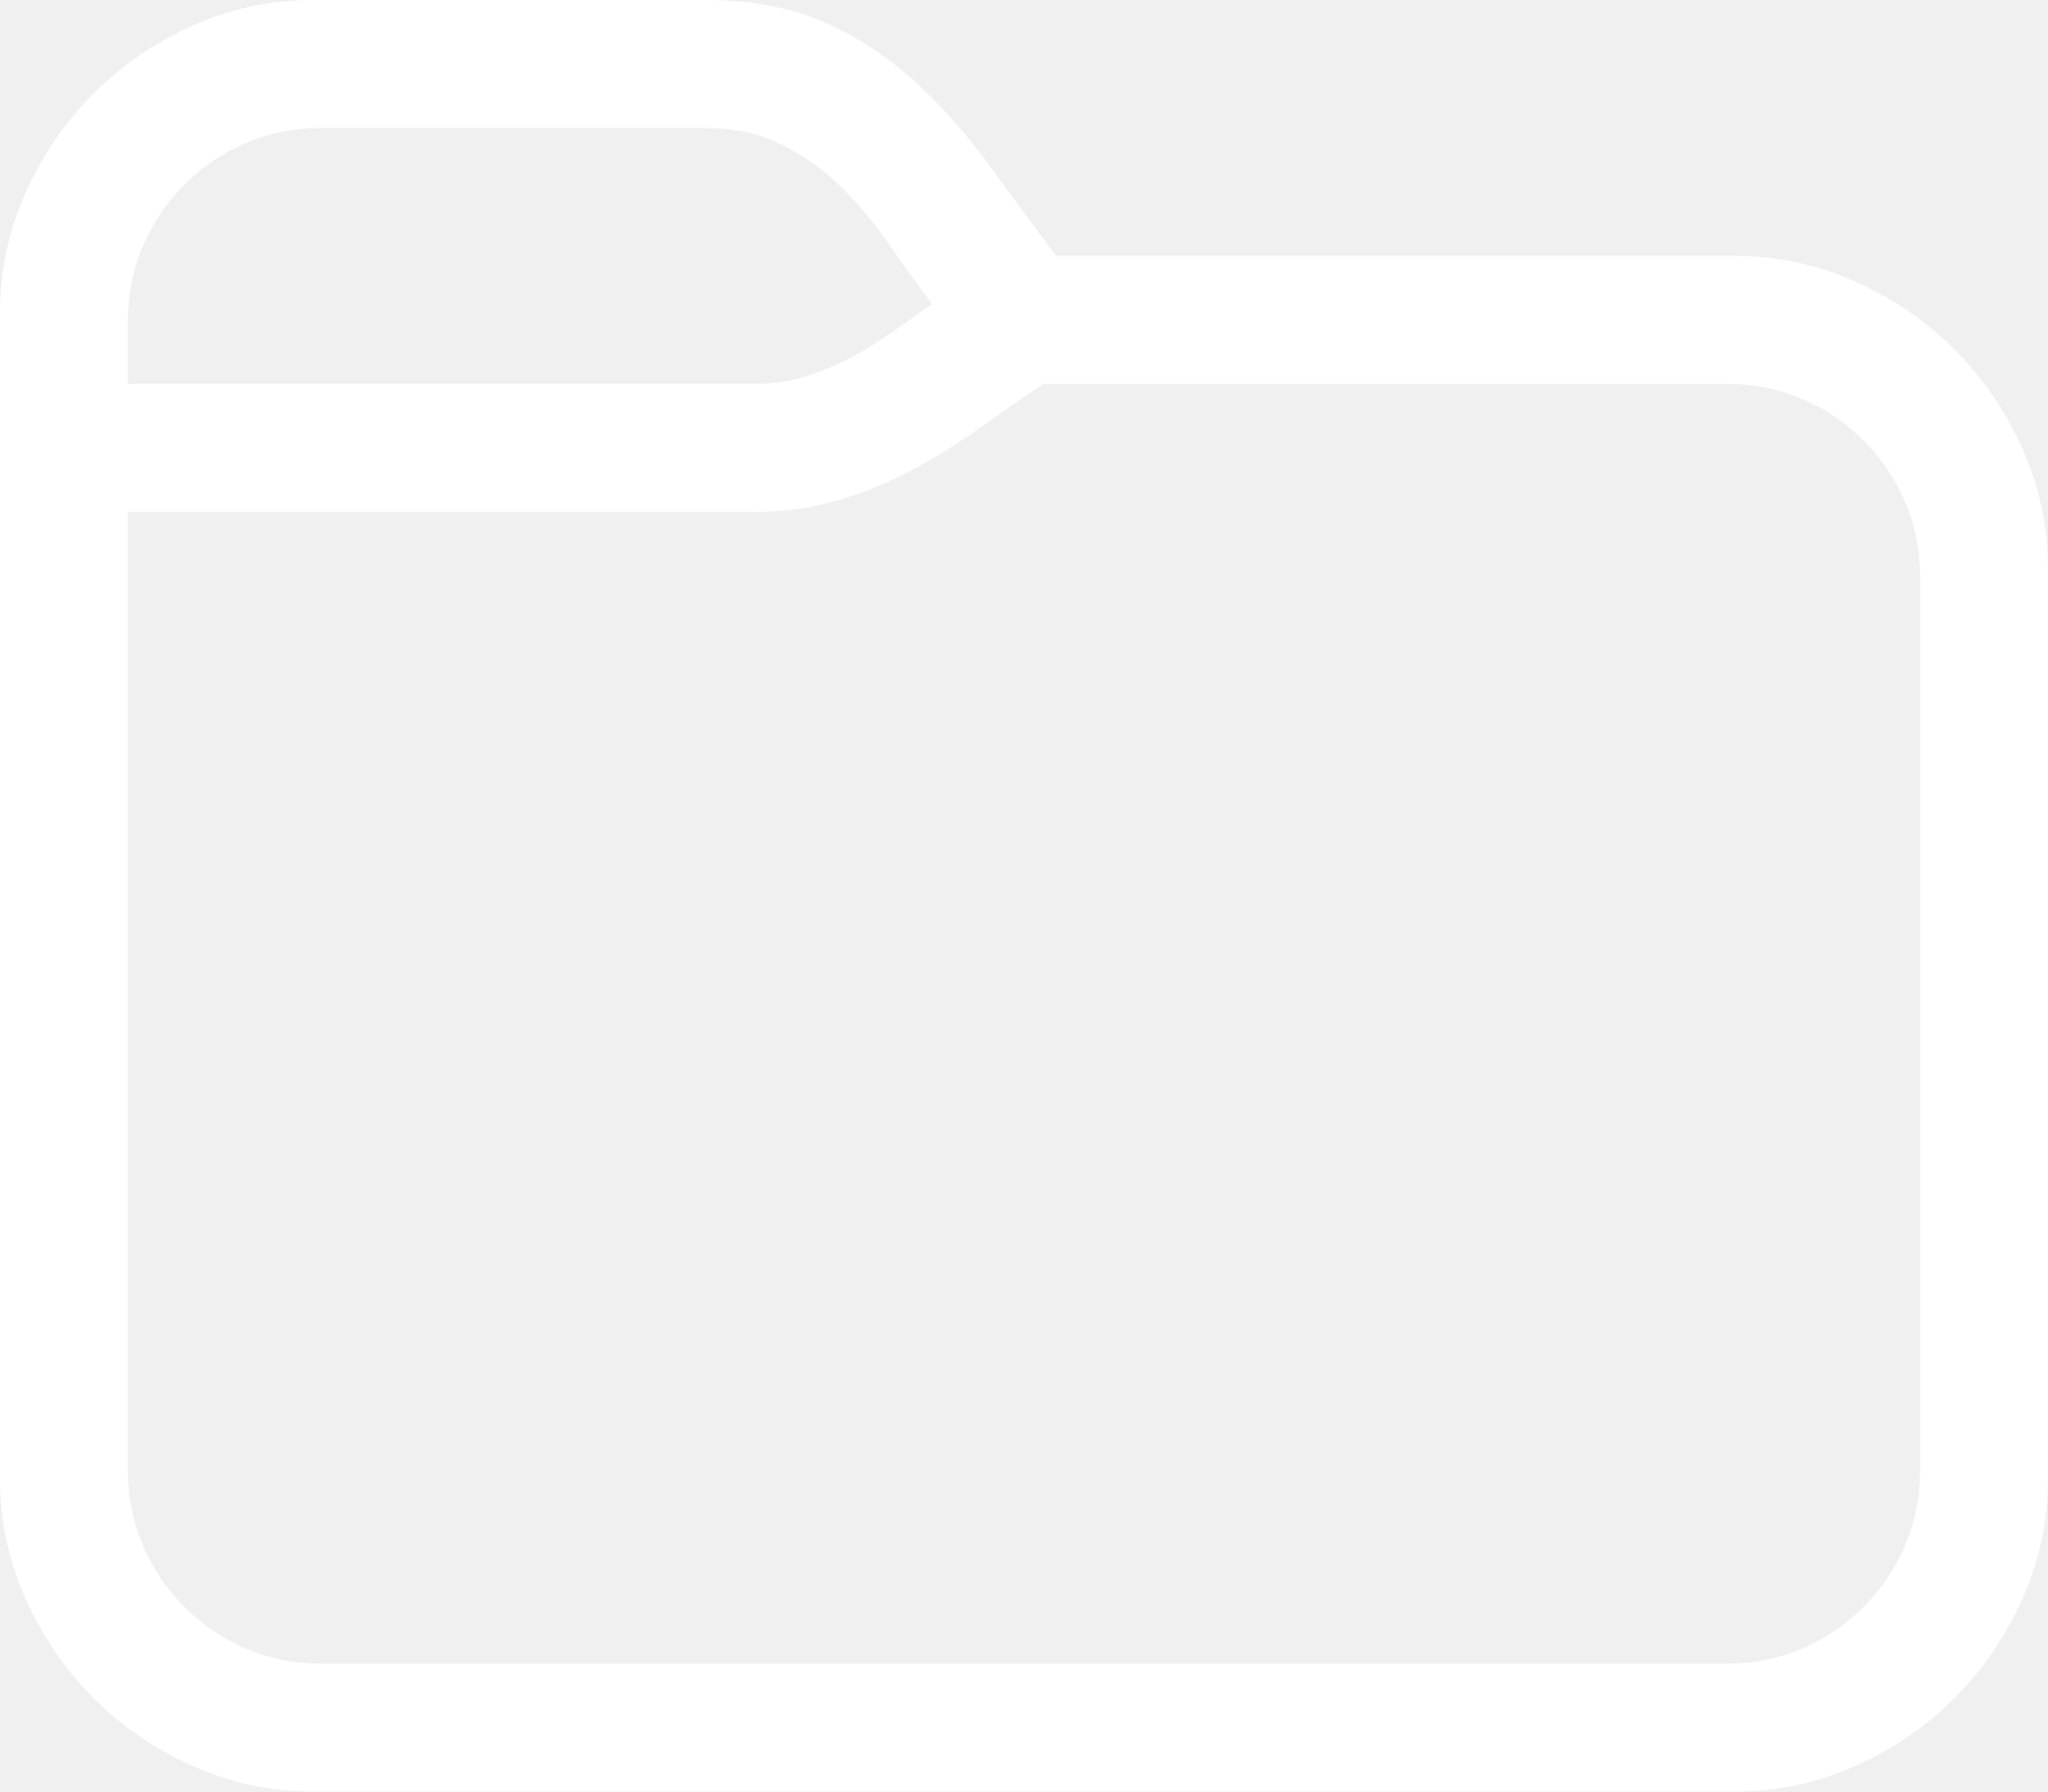
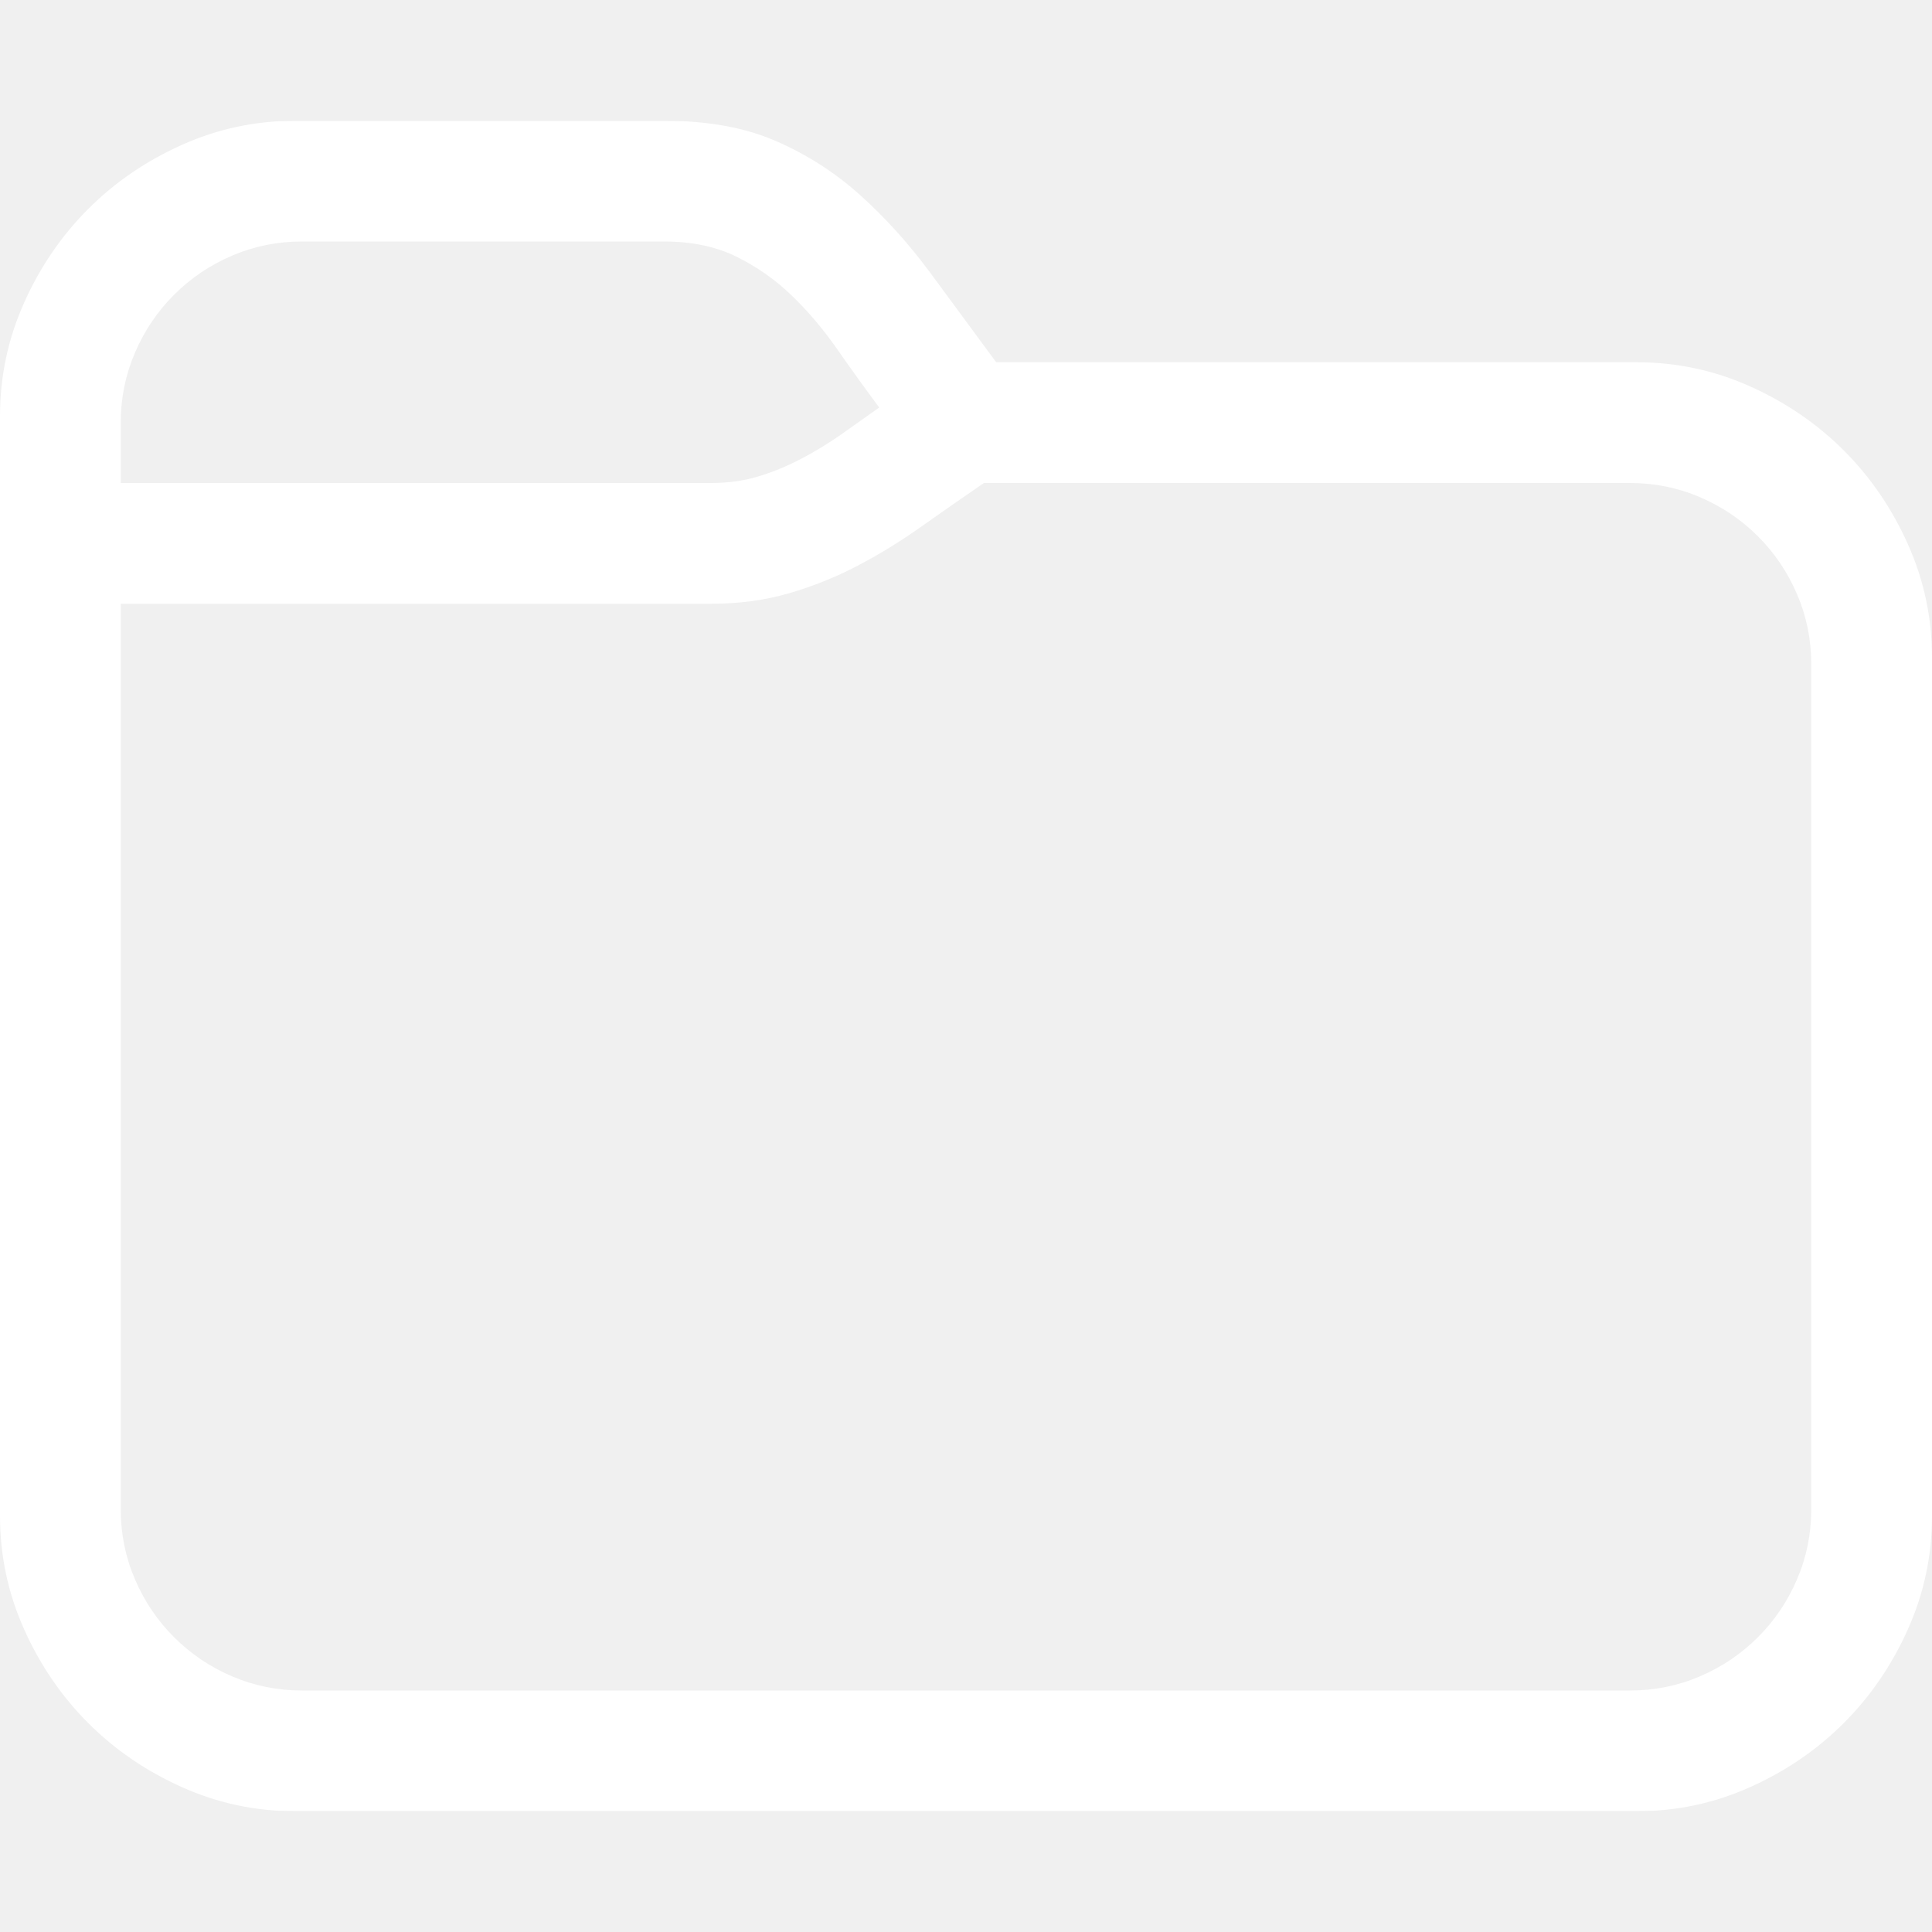
- <svg xmlns="http://www.w3.org/2000/svg" height="100%" viewBox="0 64 1024 896" width="100%">
-   <path d="M156.5,960C135.5,960 115.5,955.75 96.5,947.25C77.5,938.75 60.917,927.417 46.75,913.25C32.583,899.083 21.25,882.5 12.75,863.5C4.25,844.5 0,824.5 0,803.5L0,220.5C0,199.5 4.25,179.5 12.75,160.5C21.25,141.5 32.583,124.917 46.75,110.75C60.917,96.583 77.5,85.25 96.5,76.75C115.5,68.25 135.5,64 156.5,64L352,64C375,64 394.75,67.583 411.25,74.75C427.75,81.917 442.667,91.5 456,103.5C469.333,115.5 481.667,129.167 493,144.5C504.333,159.833 516,175.667 528,192L867.5,192C888.5,192 908.5,196.25 927.5,204.75C946.5,213.25 963.083,224.583 977.25,238.75C991.417,252.917 1002.75,269.5 1011.25,288.5C1019.75,307.5 1024,327.5 1024,348.5L1024,803.5C1024,824.5 1019.75,844.5 1011.25,863.5C1002.75,882.5 991.417,899.083 977.25,913.25C963.083,927.417 946.5,938.75 927.5,947.25C908.5,955.75 888.5,960 867.5,960ZM377,256C386,256 394.333,254.833 402,252.5C409.667,250.167 417.167,247.083 424.5,243.25C431.833,239.417 438.833,235.167 445.5,230.5C452.167,225.833 459,221 466,216C458.333,205.667 450.833,195.25 443.5,184.75C436.167,174.25 428.167,164.833 419.5,156.5C410.833,148.167 401.083,141.333 390.25,136C379.417,130.667 366.667,128 352,128L160,128C147,128 134.667,130.5 123,135.5C111.333,140.5 101.083,147.417 92.25,156.25C83.417,165.083 76.5,175.333 71.5,187C66.5,198.667 64,211 64,224L64,256ZM864,896C877,896 889.333,893.5 901,888.5C912.667,883.5 922.917,876.583 931.75,867.75C940.583,858.917 947.5,848.667 952.5,837C957.5,825.333 960,813 960,800L960,352C960,339 957.5,326.667 952.5,315C947.5,303.333 940.583,293.083 931.75,284.25C922.917,275.417 912.667,268.5 901,263.5C889.333,258.5 877,256 864,256L521.5,256C509.833,264 498.583,271.833 487.75,279.5C476.917,287.167 465.75,294 454.25,300C442.75,306 430.667,310.833 418,314.5C405.333,318.167 391.667,320 377,320L64,320L64,800C64,813 66.5,825.333 71.5,837C76.5,848.667 83.417,858.917 92.25,867.75C101.083,876.583 111.333,883.5 123,888.5C134.667,893.5 147,896 160,896Z" fill="#FFFFFF" fill-opacity="1">
-   </path>
+ <svg xmlns="http://www.w3.org/2000/svg" width="1024" height="1024" viewBox="0 0 1024 1024" fill="none">
+   <g clip-path="url(#clip0_32_100)">
+     <mask id="mask0_32_100" style="mask-type:luminance" maskUnits="userSpaceOnUse" x="0" y="64" width="1024" height="896">
+       <path d="M1024 64H0V960H1024V64Z" fill="white" />
+     </mask>
+     <g mask="url(#mask0_32_100)">
+       <path d="M156.5 960C135.5 960 115.5 955.75 96.5 947.25C77.5 938.75 60.917 927.417 46.75 913.25C32.583 899.083 21.25 882.5 12.75 863.5C4.25 844.5 0 824.5 0 803.5V220.5C0 199.5 4.25 179.5 12.75 160.5C21.25 141.5 32.583 124.917 46.75 110.75C60.917 96.583 77.5 85.25 96.5 76.75C115.5 68.25 135.5 64 156.5 64H352C375 64 394.75 67.583 411.25 74.75C427.75 81.917 442.667 91.5 456 103.5C469.333 115.5 481.667 129.167 493 144.5C504.333 159.833 516 175.667 528 192H867.5C888.5 192 908.5 196.25 927.5 204.75C946.5 213.25 963.083 224.583 977.25 238.75C991.417 252.917 1002.75 269.5 1011.25 288.5C1019.75 307.5 1024 327.5 1024 348.5V803.5C1024 824.5 1019.75 844.5 1011.25 863.5C1002.75 882.5 991.417 899.083 977.25 913.25C963.083 927.417 946.5 938.75 927.5 947.25C908.5 955.75 888.5 960 867.5 960H156.5ZM377 256C386 256 394.333 254.833 402 252.5C409.667 250.167 417.167 247.083 424.5 243.25C431.833 239.417 438.833 235.167 445.5 230.5C452.167 225.833 459 221 466 216C458.333 205.667 450.833 195.25 443.5 184.75C436.167 174.25 428.167 164.833 419.5 156.5C410.833 148.167 401.083 141.333 390.25 136C379.417 130.667 366.667 128 352 128H160C147 128 134.667 130.5 123 135.5C111.333 140.5 101.083 147.417 92.25 156.25C83.417 165.083 76.5 175.333 71.5 187C66.5 198.667 64 211 64 224V256H377ZM864 896C877 896 889.333 893.5 901 888.5C912.667 883.5 922.917 876.583 931.75 867.75C940.583 858.917 947.5 848.667 952.5 837C957.5 825.333 960 813 960 800V352C960 339 957.5 326.667 952.5 315C947.5 303.333 940.583 293.083 931.75 284.25C922.917 275.417 912.667 268.5 901 263.5C889.333 258.5 877 256 864 256H521.5C509.833 264 498.583 271.833 487.75 279.5C476.917 287.167 465.75 294 454.25 300C442.75 306 430.667 310.833 418 314.5C405.333 318.167 391.667 320 377 320H64V800C64 813 66.5 825.333 71.5 837C76.5 848.667 83.417 858.917 92.25 867.75C101.083 876.583 111.333 883.5 123 888.5C134.667 893.5 147 896 160 896H864Z" fill="white" />
+     </g>
+   </g>
+   <defs>
+     <clipPath id="clip0_32_100">
+       <rect width="1024" height="896" fill="white" transform="translate(0 64)" />
+     </clipPath>
+   </defs>
</svg>
